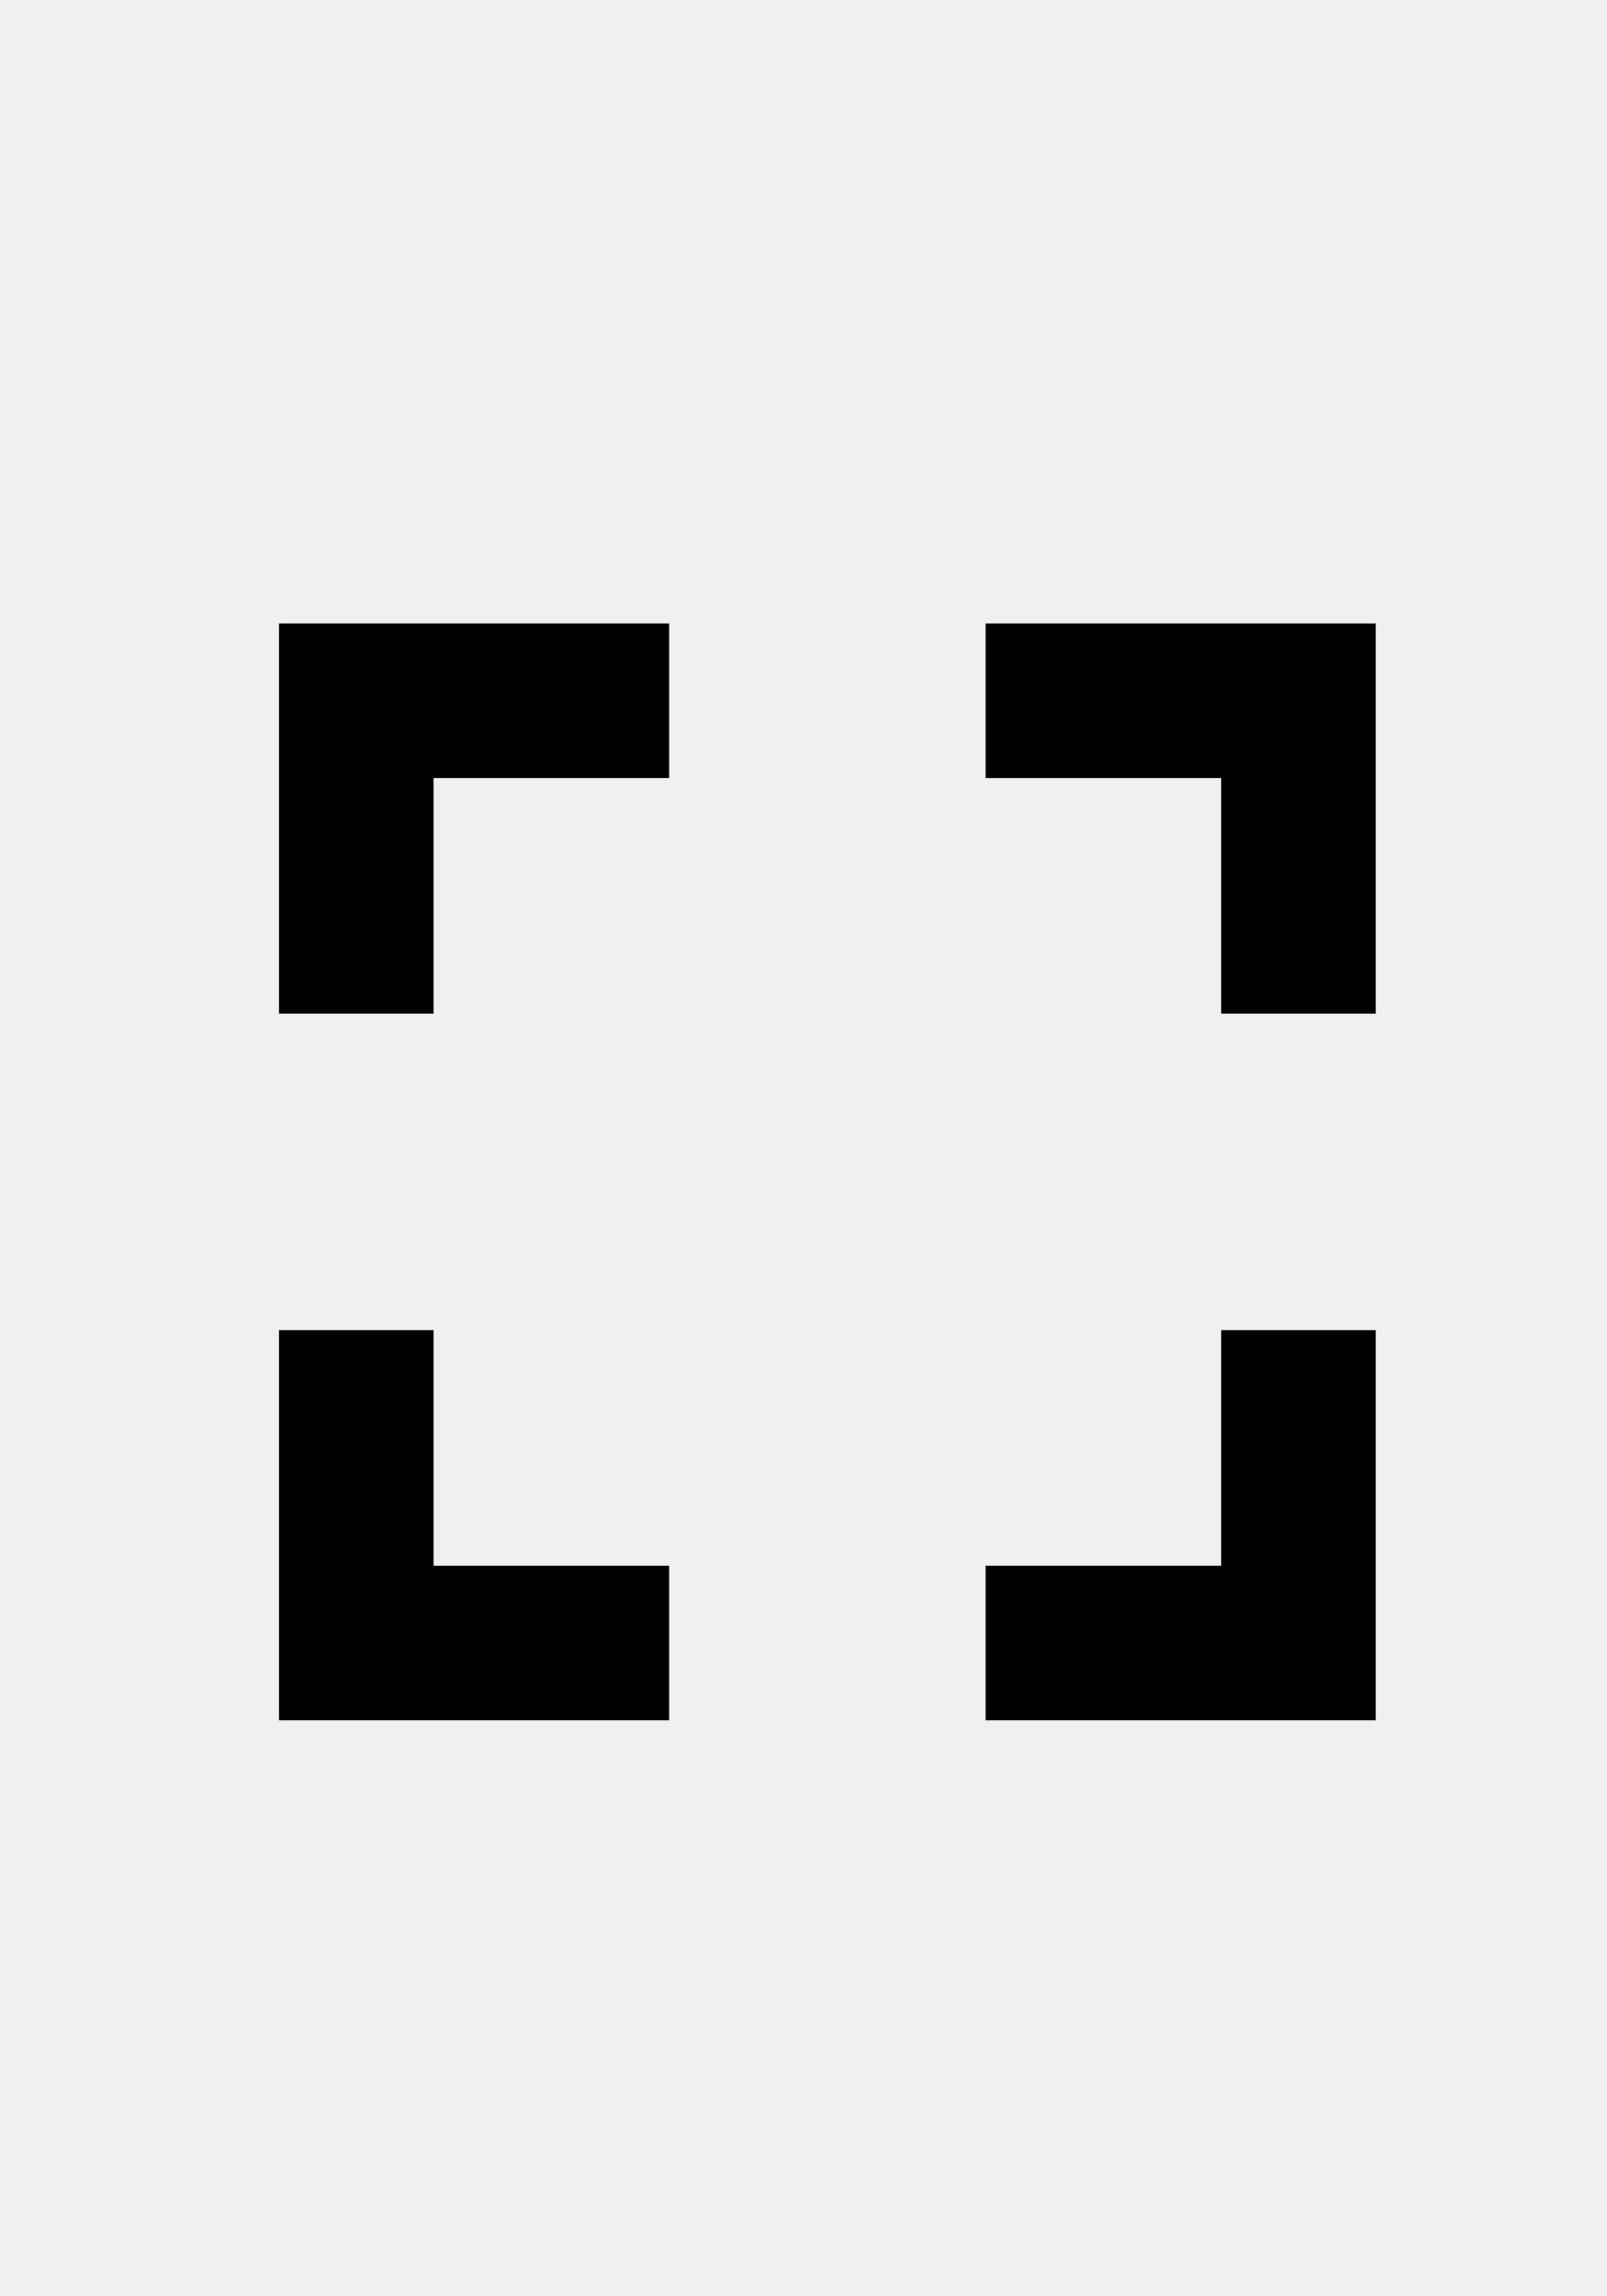
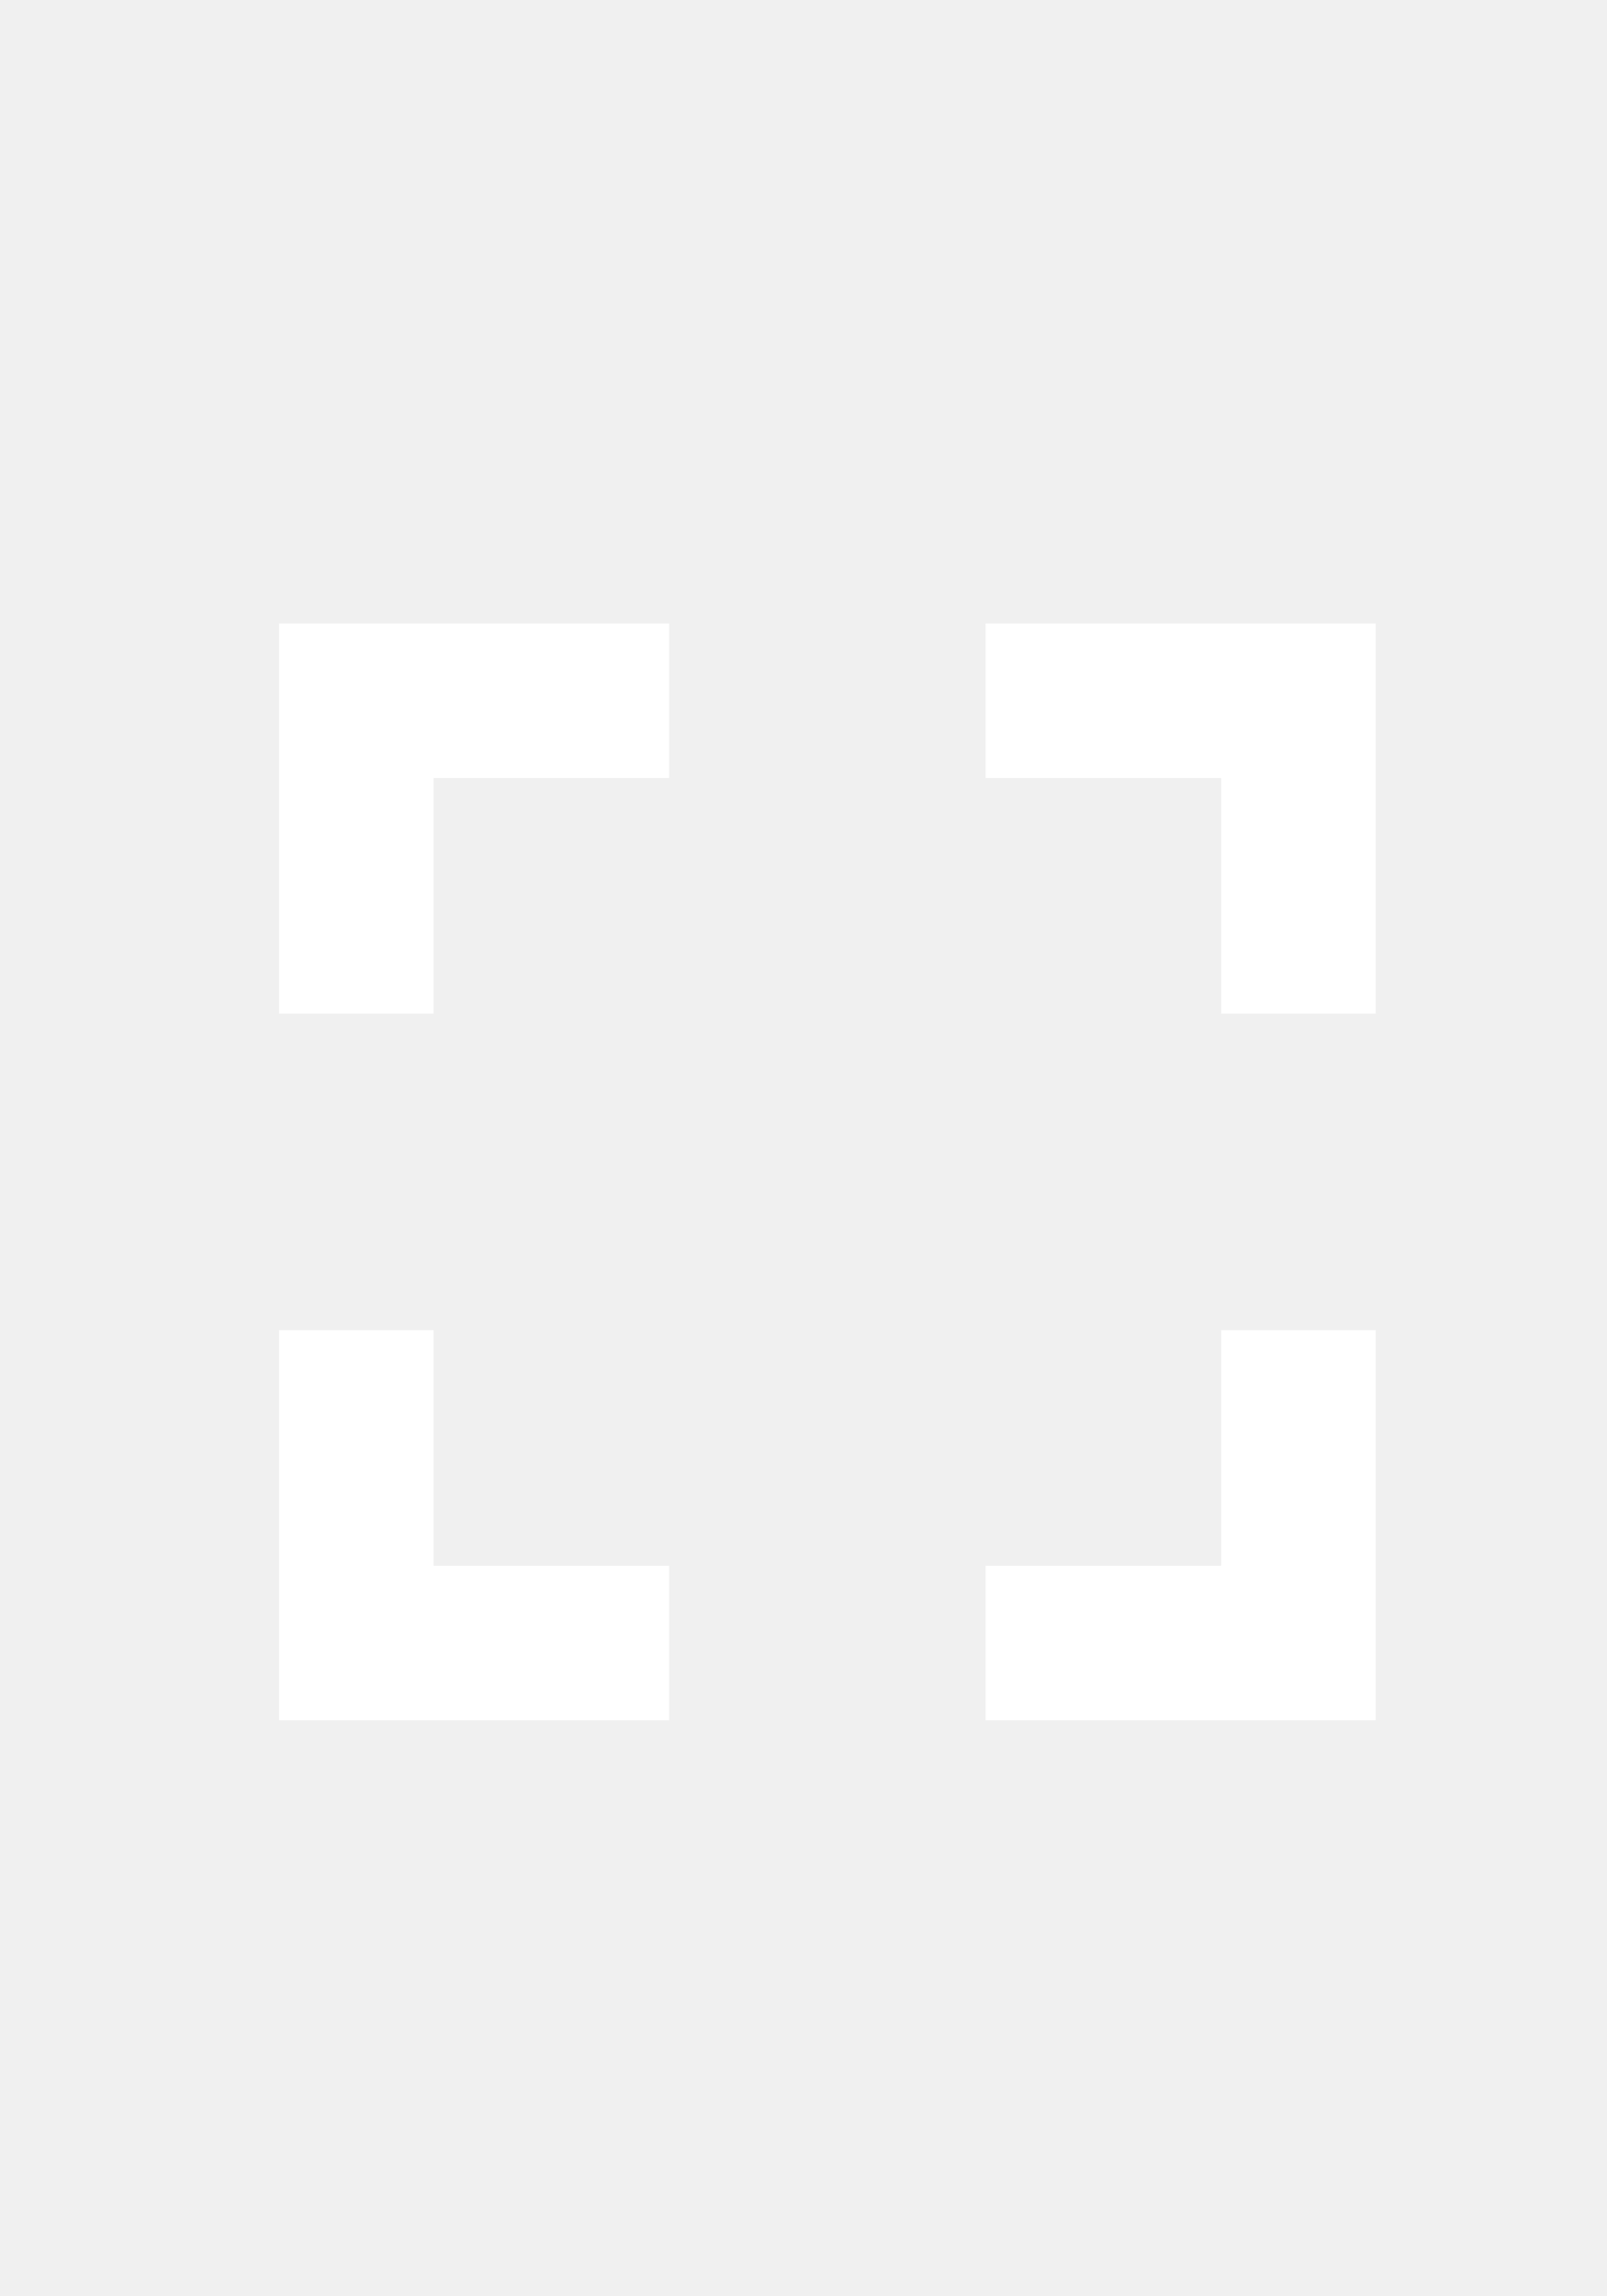
<svg xmlns="http://www.w3.org/2000/svg" width="28" height="40" viewBox="2 -4 28 40">
-   <path transform="scale(0.0320625 0.0320625)" d="M598 214h212v212h-84v-128h-128v-84zM726 726v-128h84v212h-212v-84h128zM214 426v-212h212v84h-128v128h-84zM298 598v128h128v84h-212v-212h84z" />
+   <path fill="#fff" transform="scale(0.0320625 0.0320625)" d="M598 214h212v212h-84v-128h-128v-84zM726 726v-128h84v212h-212v-84h128zM214 426v-212h212v84h-128v128h-84zM298 598v128h128v84h-212v-212h84z" />
</svg>
